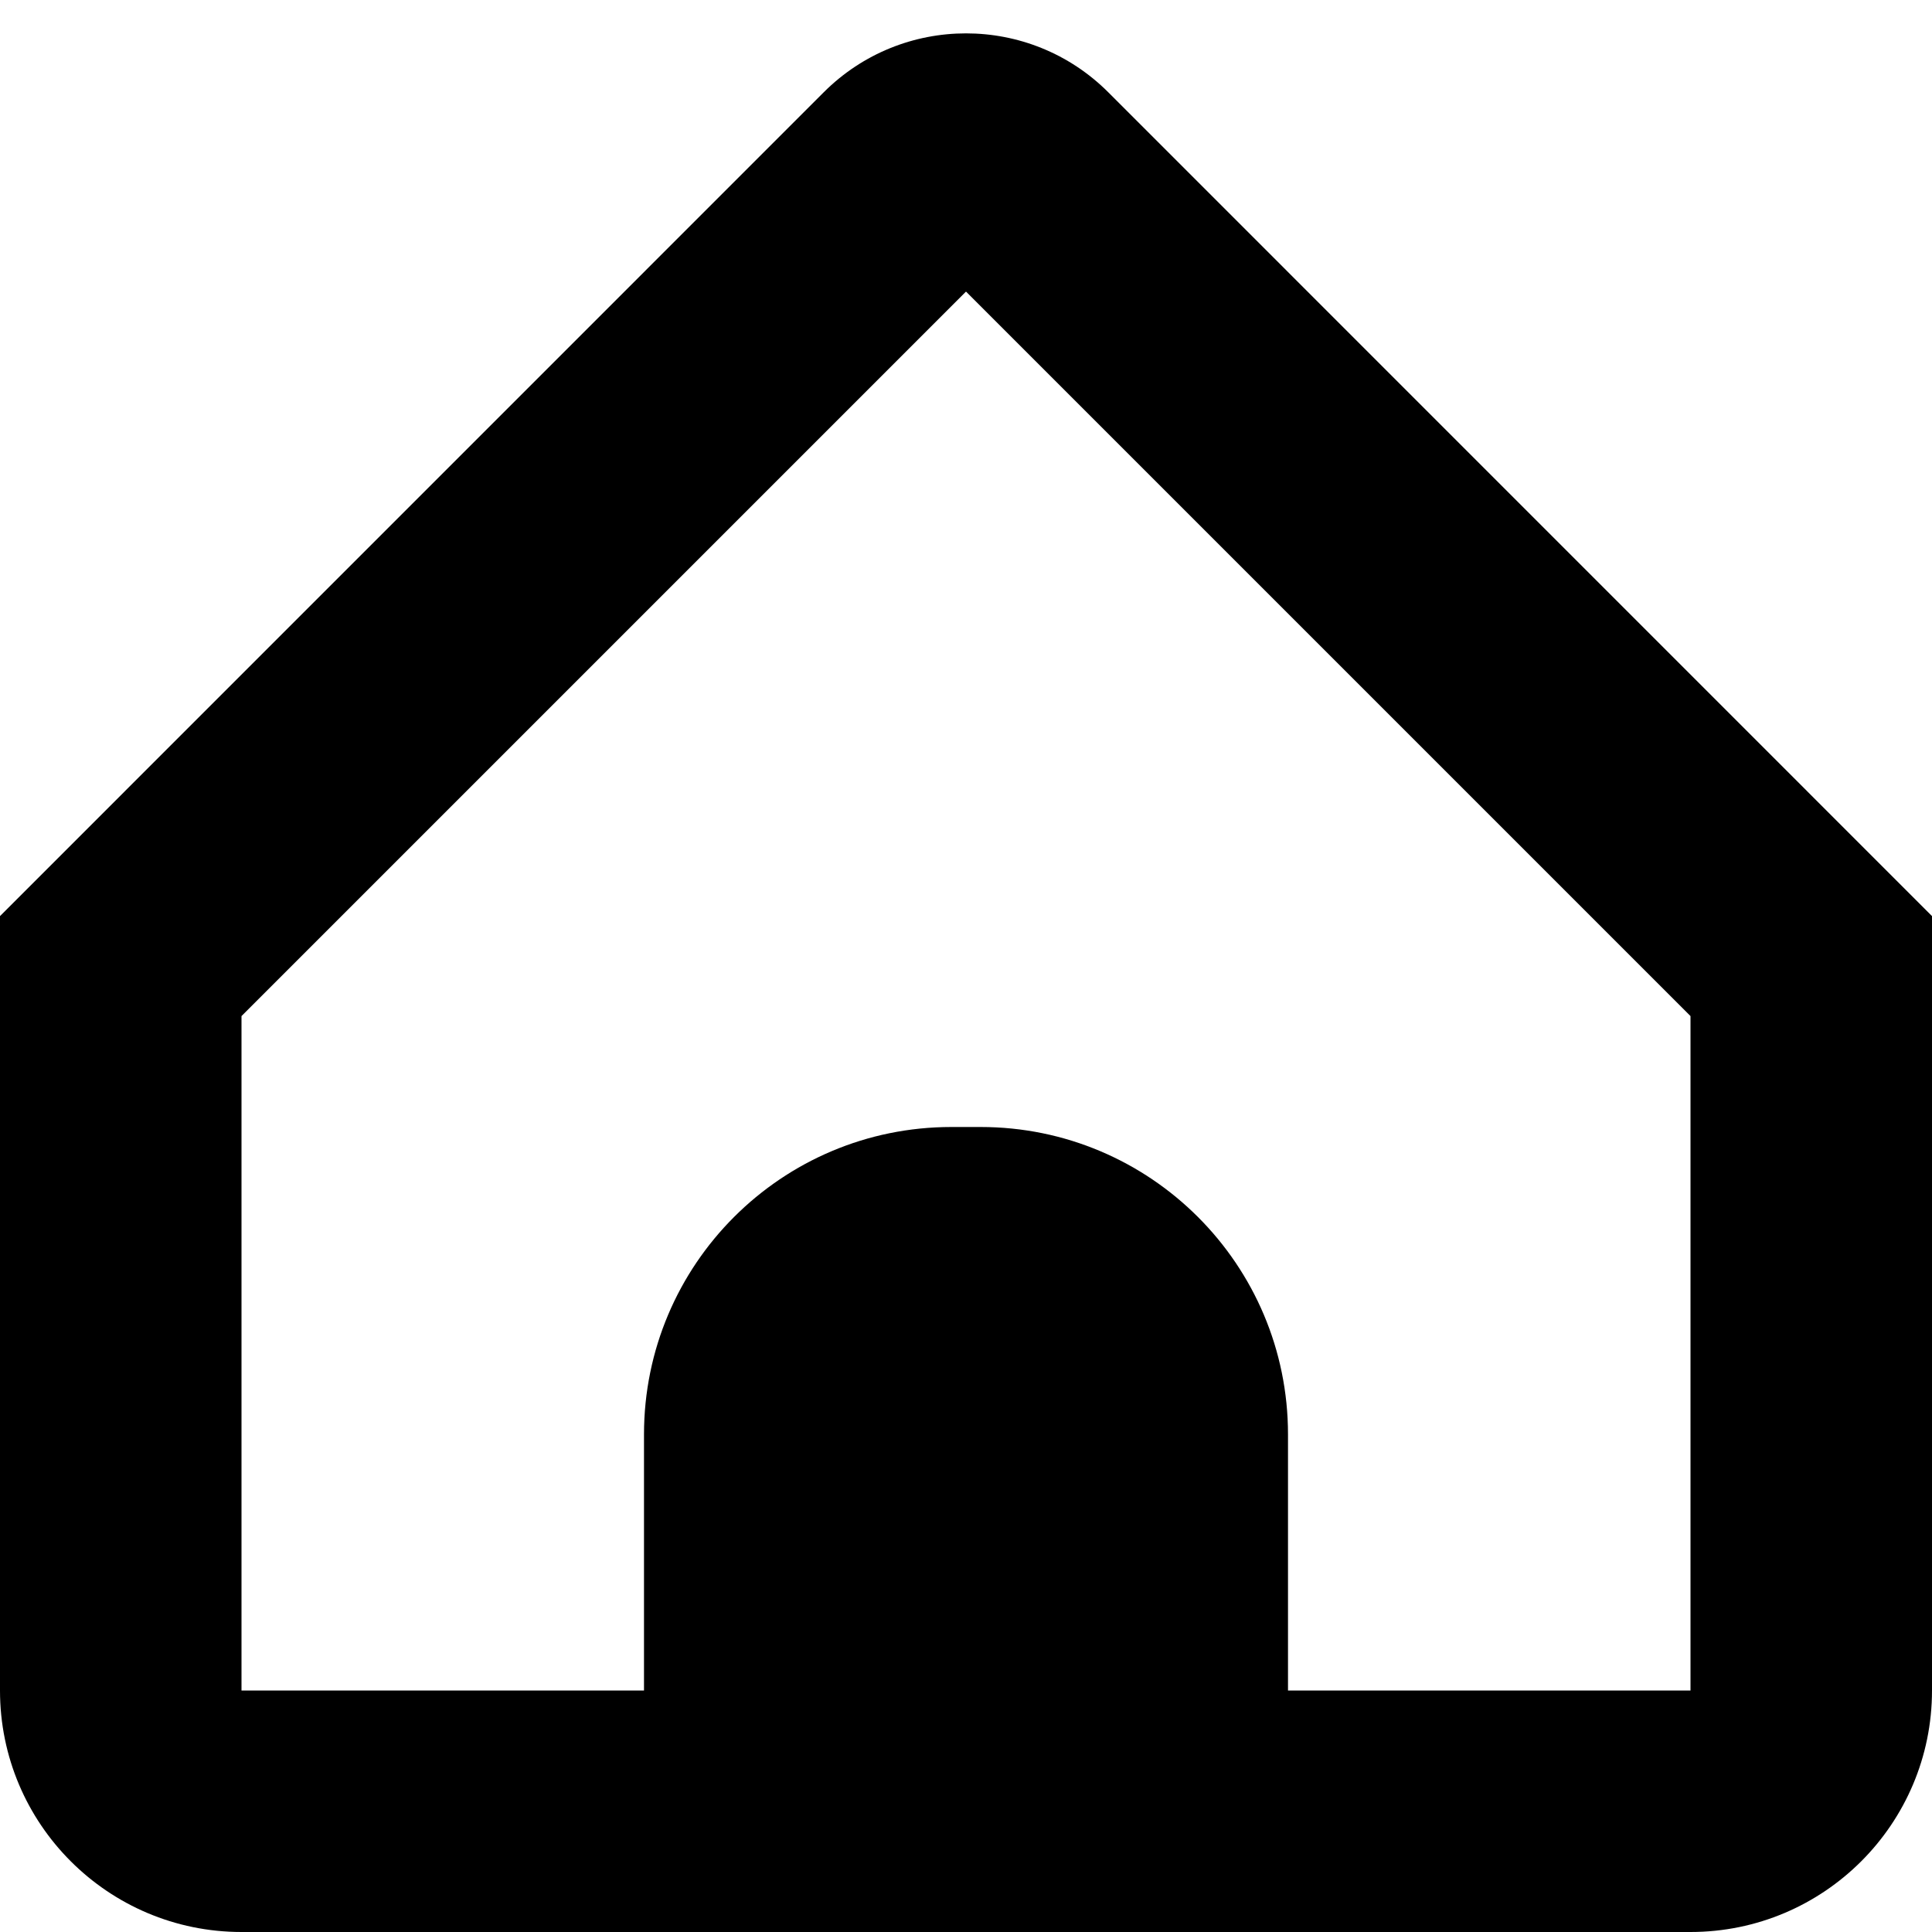
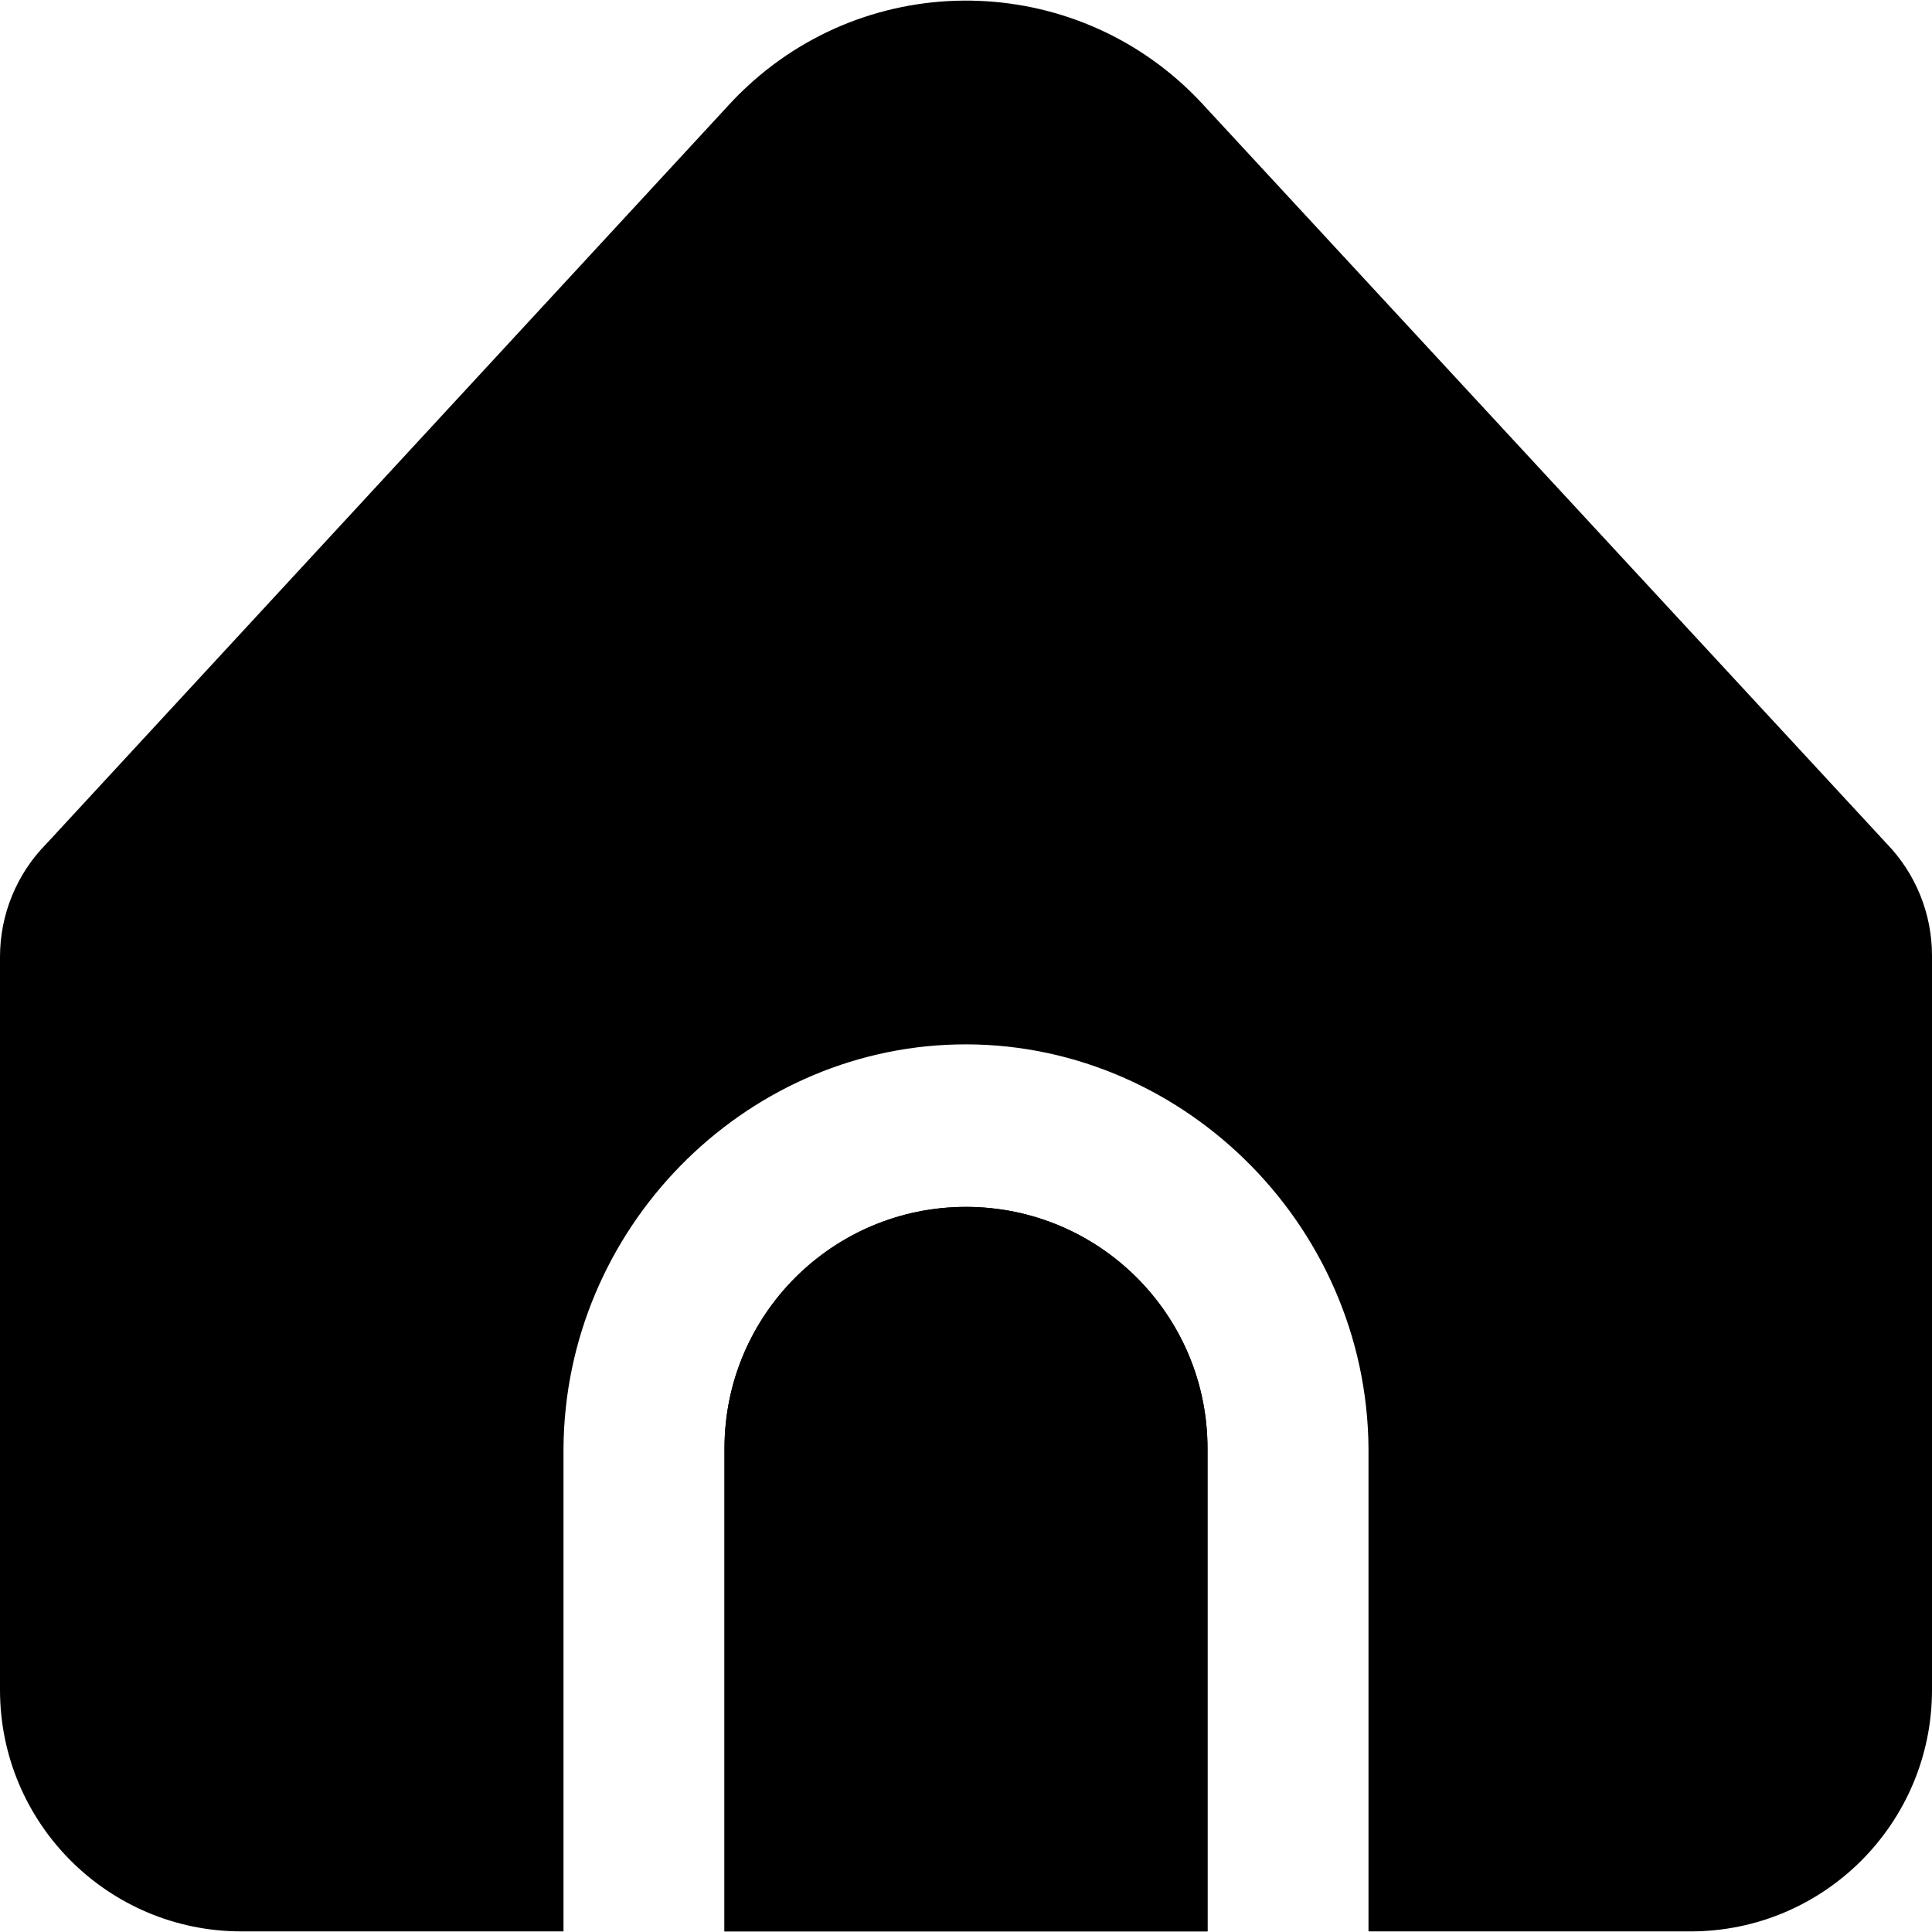
- <svg xmlns="http://www.w3.org/2000/svg" id="Isolation_Mode" data-name="Isolation Mode" viewBox="0 0 24 24" width="512" height="512">
-   <path d="M13.768,1.147a2.5,2.5,0,0,0-3.536,0L0,11.38V21a3,3,0,0,0,3,3H21a3,3,0,0,0,3-3V11.38ZM21,21H16V17.818A3.818,3.818,0,0,0,12.182,14h-.364A3.818,3.818,0,0,0,8,17.818V21H3V12.622l9-9,9,9Z" />
+ <svg xmlns="http://www.w3.org/2000/svg" version="1.1" id="Capa_1" x="0px" y="0px" viewBox="0 0 512 512" style="enable-background:new 0 0 512 512;" xml:space="preserve" width="512" height="512">
+   <g>
+     <path d="M256,319.841c-35.346,0-64,28.654-64,64v128h128v-128C320,348.495,291.346,319.841,256,319.841z" />
+     <g>
+       <path d="M362.667,383.841v128H448c35.346,0,64-28.654,64-64V253.26c0.005-11.083-4.302-21.733-12.011-29.696l-181.29-195.99    c-31.988-34.61-85.976-36.735-120.586-4.747c-1.644,1.52-3.228,3.103-4.747,4.747L12.395,223.5    C4.453,231.496-0.003,242.31,0,253.58v194.261c0,35.346,28.654,64,64,64h85.333v-128c0.399-58.172,47.366-105.676,104.073-107.044    C312.01,275.383,362.22,323.696,362.667,383.841z" />
+       <path d="M256,319.841c-35.346,0-64,28.654-64,64v128h128v-128C320,348.495,291.346,319.841,256,319.841z" />
+     </g>
+   </g>
</svg>
